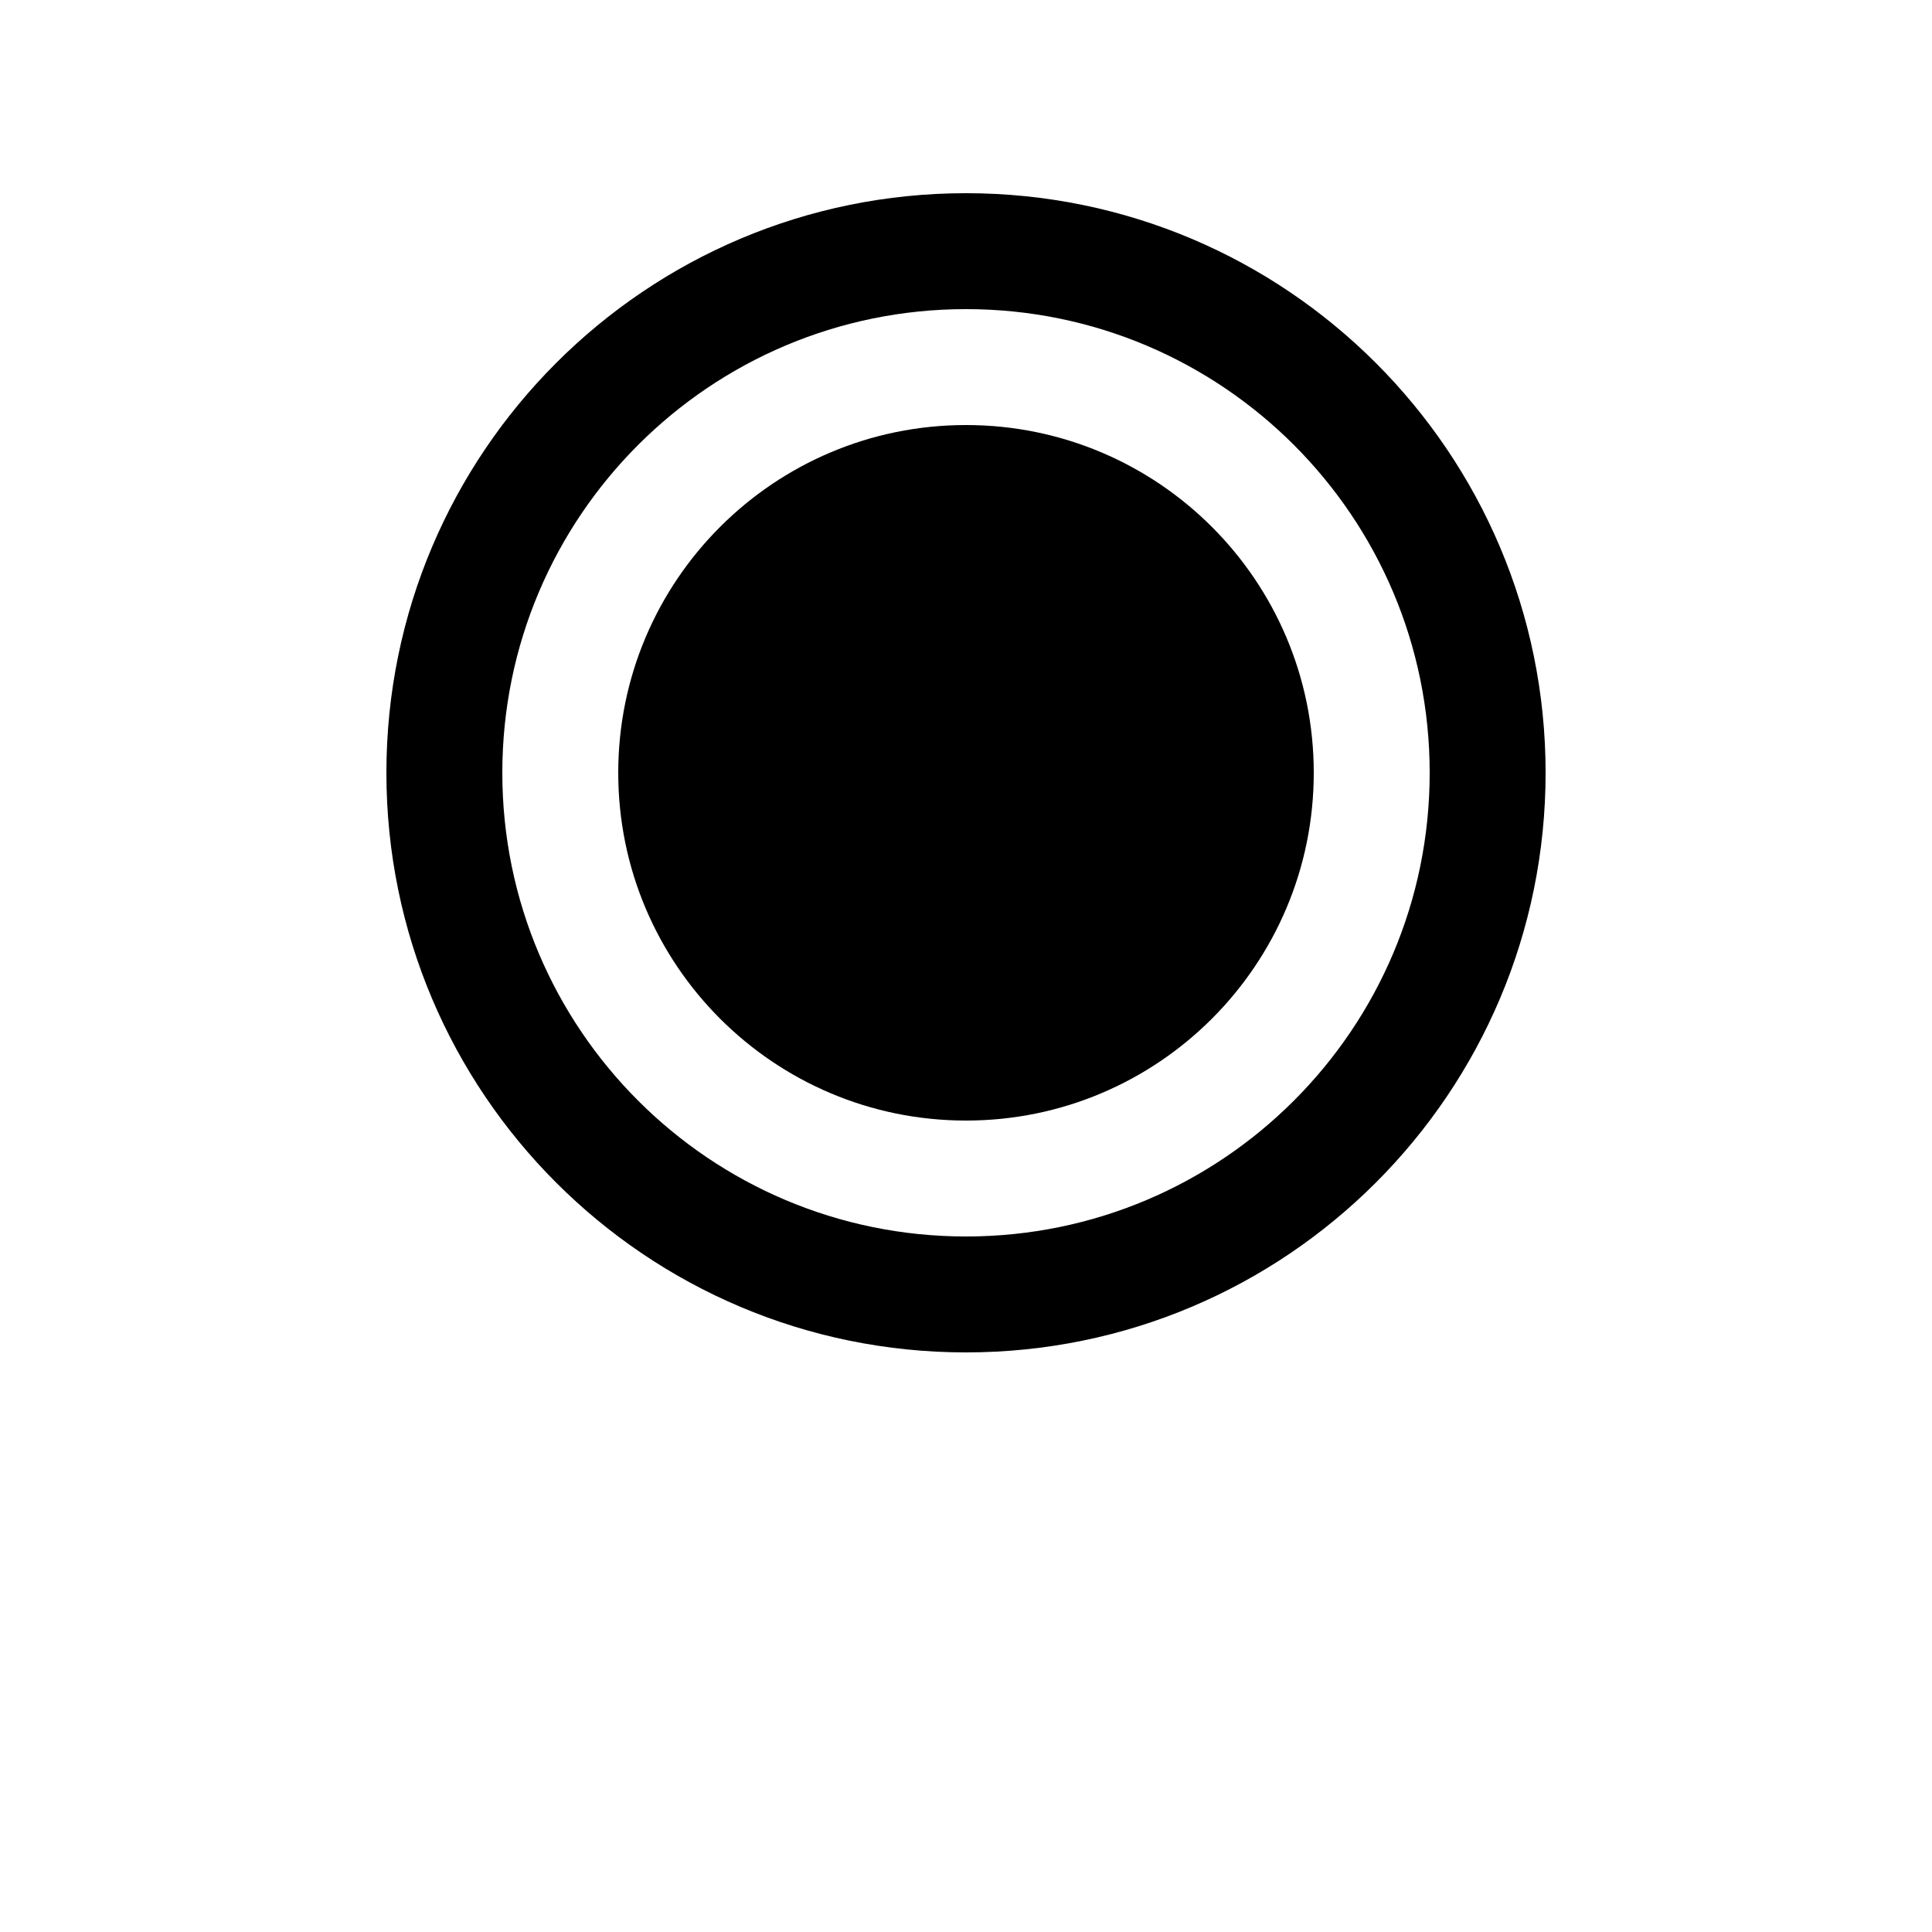
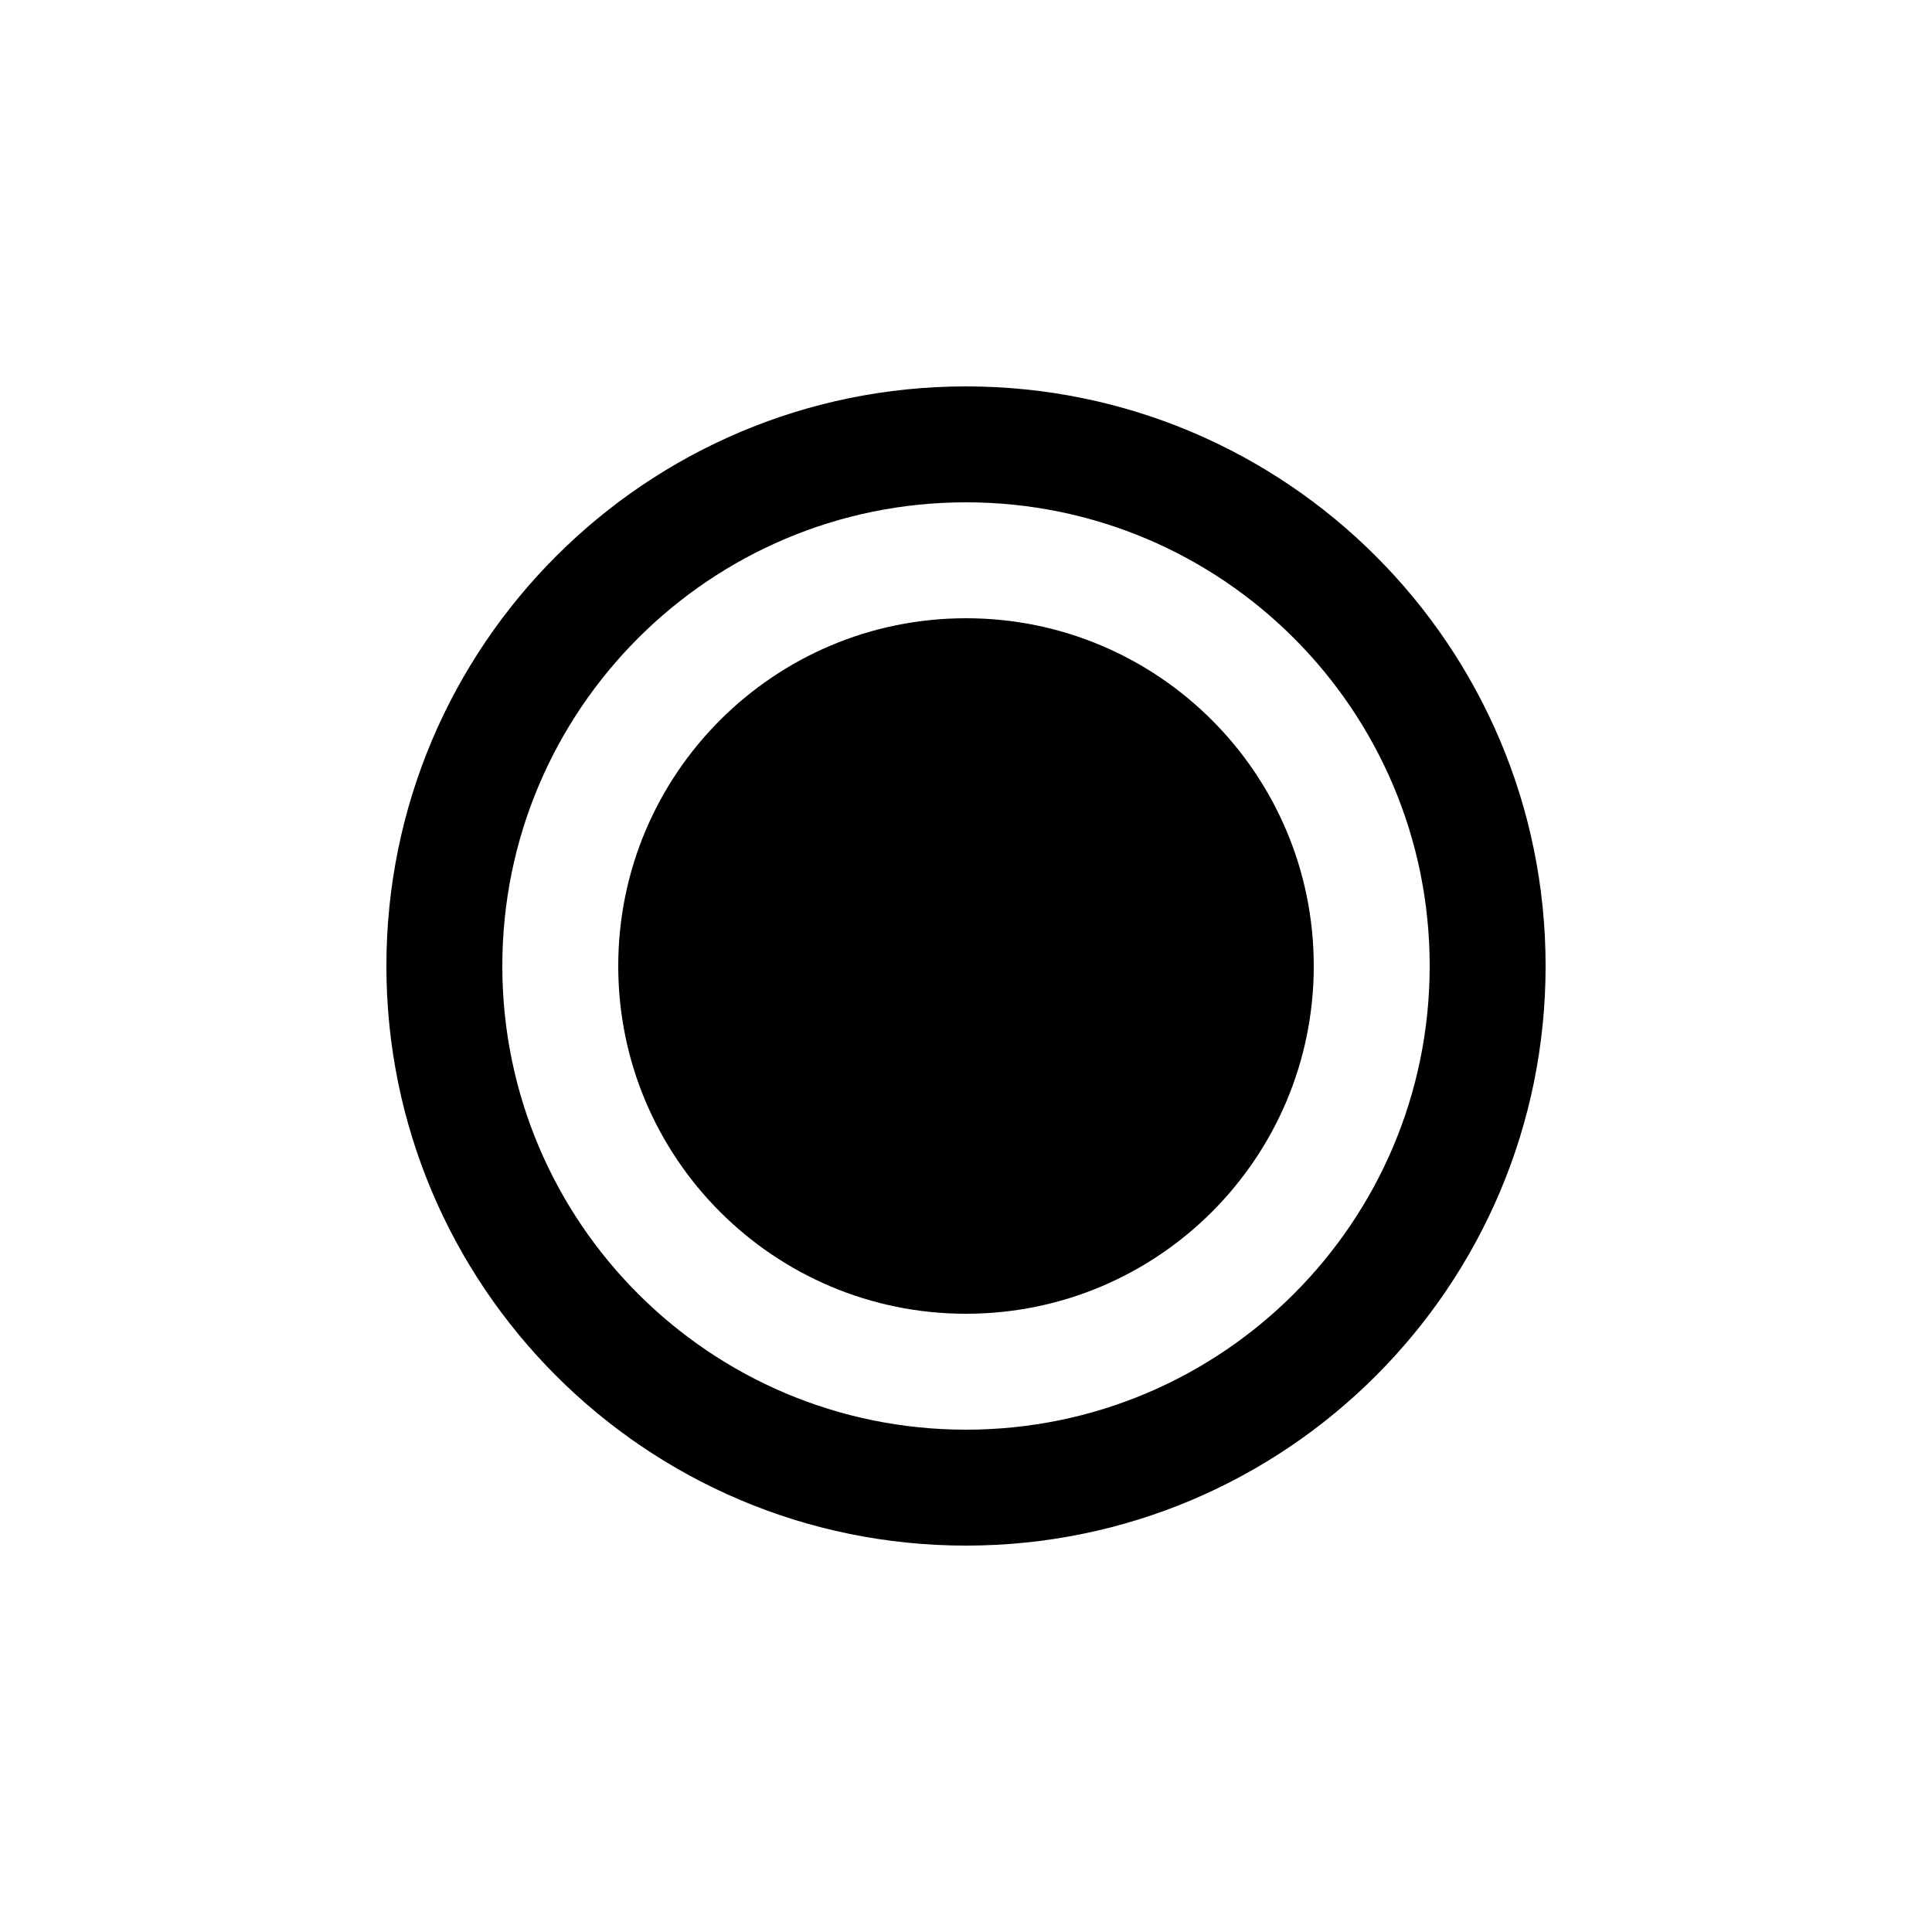
- <svg xmlns="http://www.w3.org/2000/svg" width="700pt" height="700pt" version="1.1" viewBox="0 0 700 700">
-   <g>
-     <path d="m350 406c69.59 0 126-56.41 126-126s-56.41-126-126-126-126 56.41-126 126 56.41 126 126 126z" />
-     <path d="m560 280c0 115.98-94.02 210-210 210s-210-94.02-210-210 94.02-210 210-210 210 94.02 210 210zm-42 0c0 92.785-75.215 168-168 168s-168-75.215-168-168 75.215-168 168-168 168 75.215 168 168z" fill-rule="evenodd" />
+ <svg xmlns="http://www.w3.org/2000/svg" width="700pt" height="700pt" version="1.1" viewBox="0 0 700 700" id="svg8">
+   <defs id="defs12" />
+   <g id="g6" transform="translate(0,70)">
+     <path d="m 350,406 c 69.59,0 126,-56.41 126,-126 0,-69.59 -56.41,-126 -126,-126 -69.59,0 -126,56.41 -126,126 0,69.59 56.41,126 126,126 z" id="path2" />
+     <path d="M 560,280 C 560,395.98 465.98,490 350,490 234.02,490 140,395.98 140,280 140,164.02 234.02,70 350,70 c 115.98,0 210,94.02 210,210 z m -42,0 c 0,92.785 -75.215,168 -168,168 -92.785,0 -168,-75.215 -168,-168 0,-92.785 75.215,-168 168,-168 92.785,0 168,75.215 168,168 z" fill-rule="evenodd" id="path4" />
  </g>
</svg>
